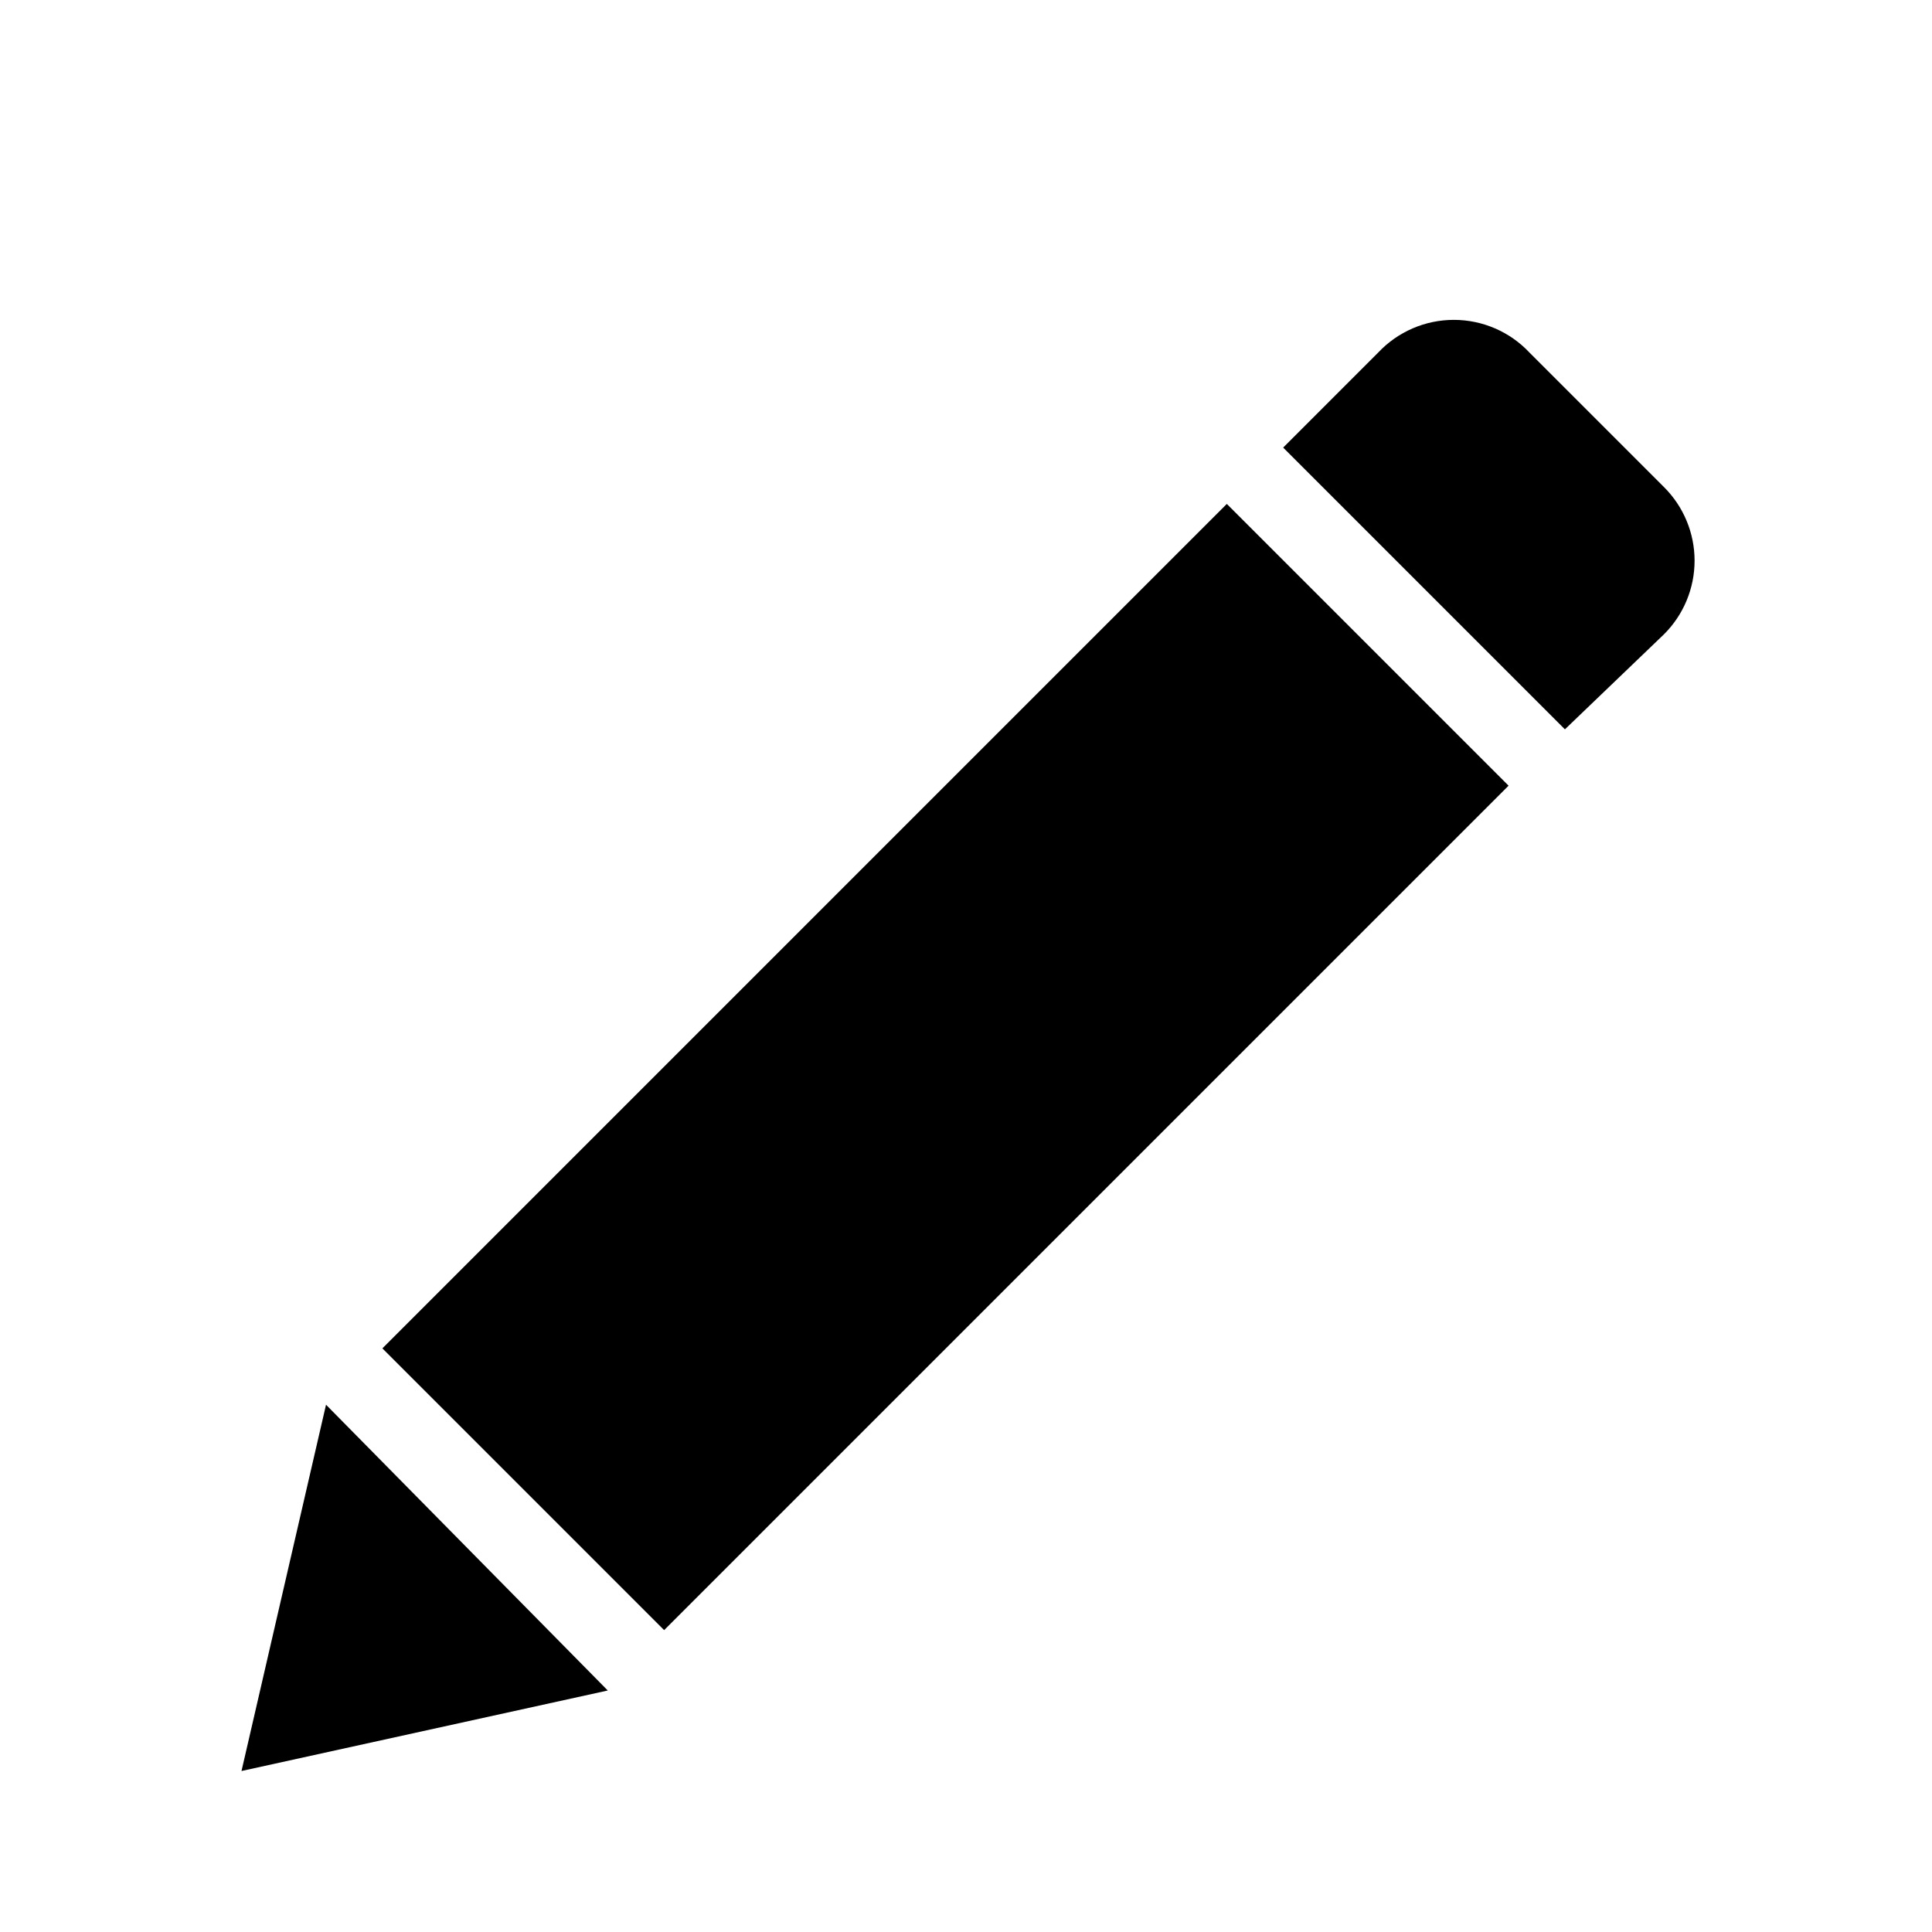
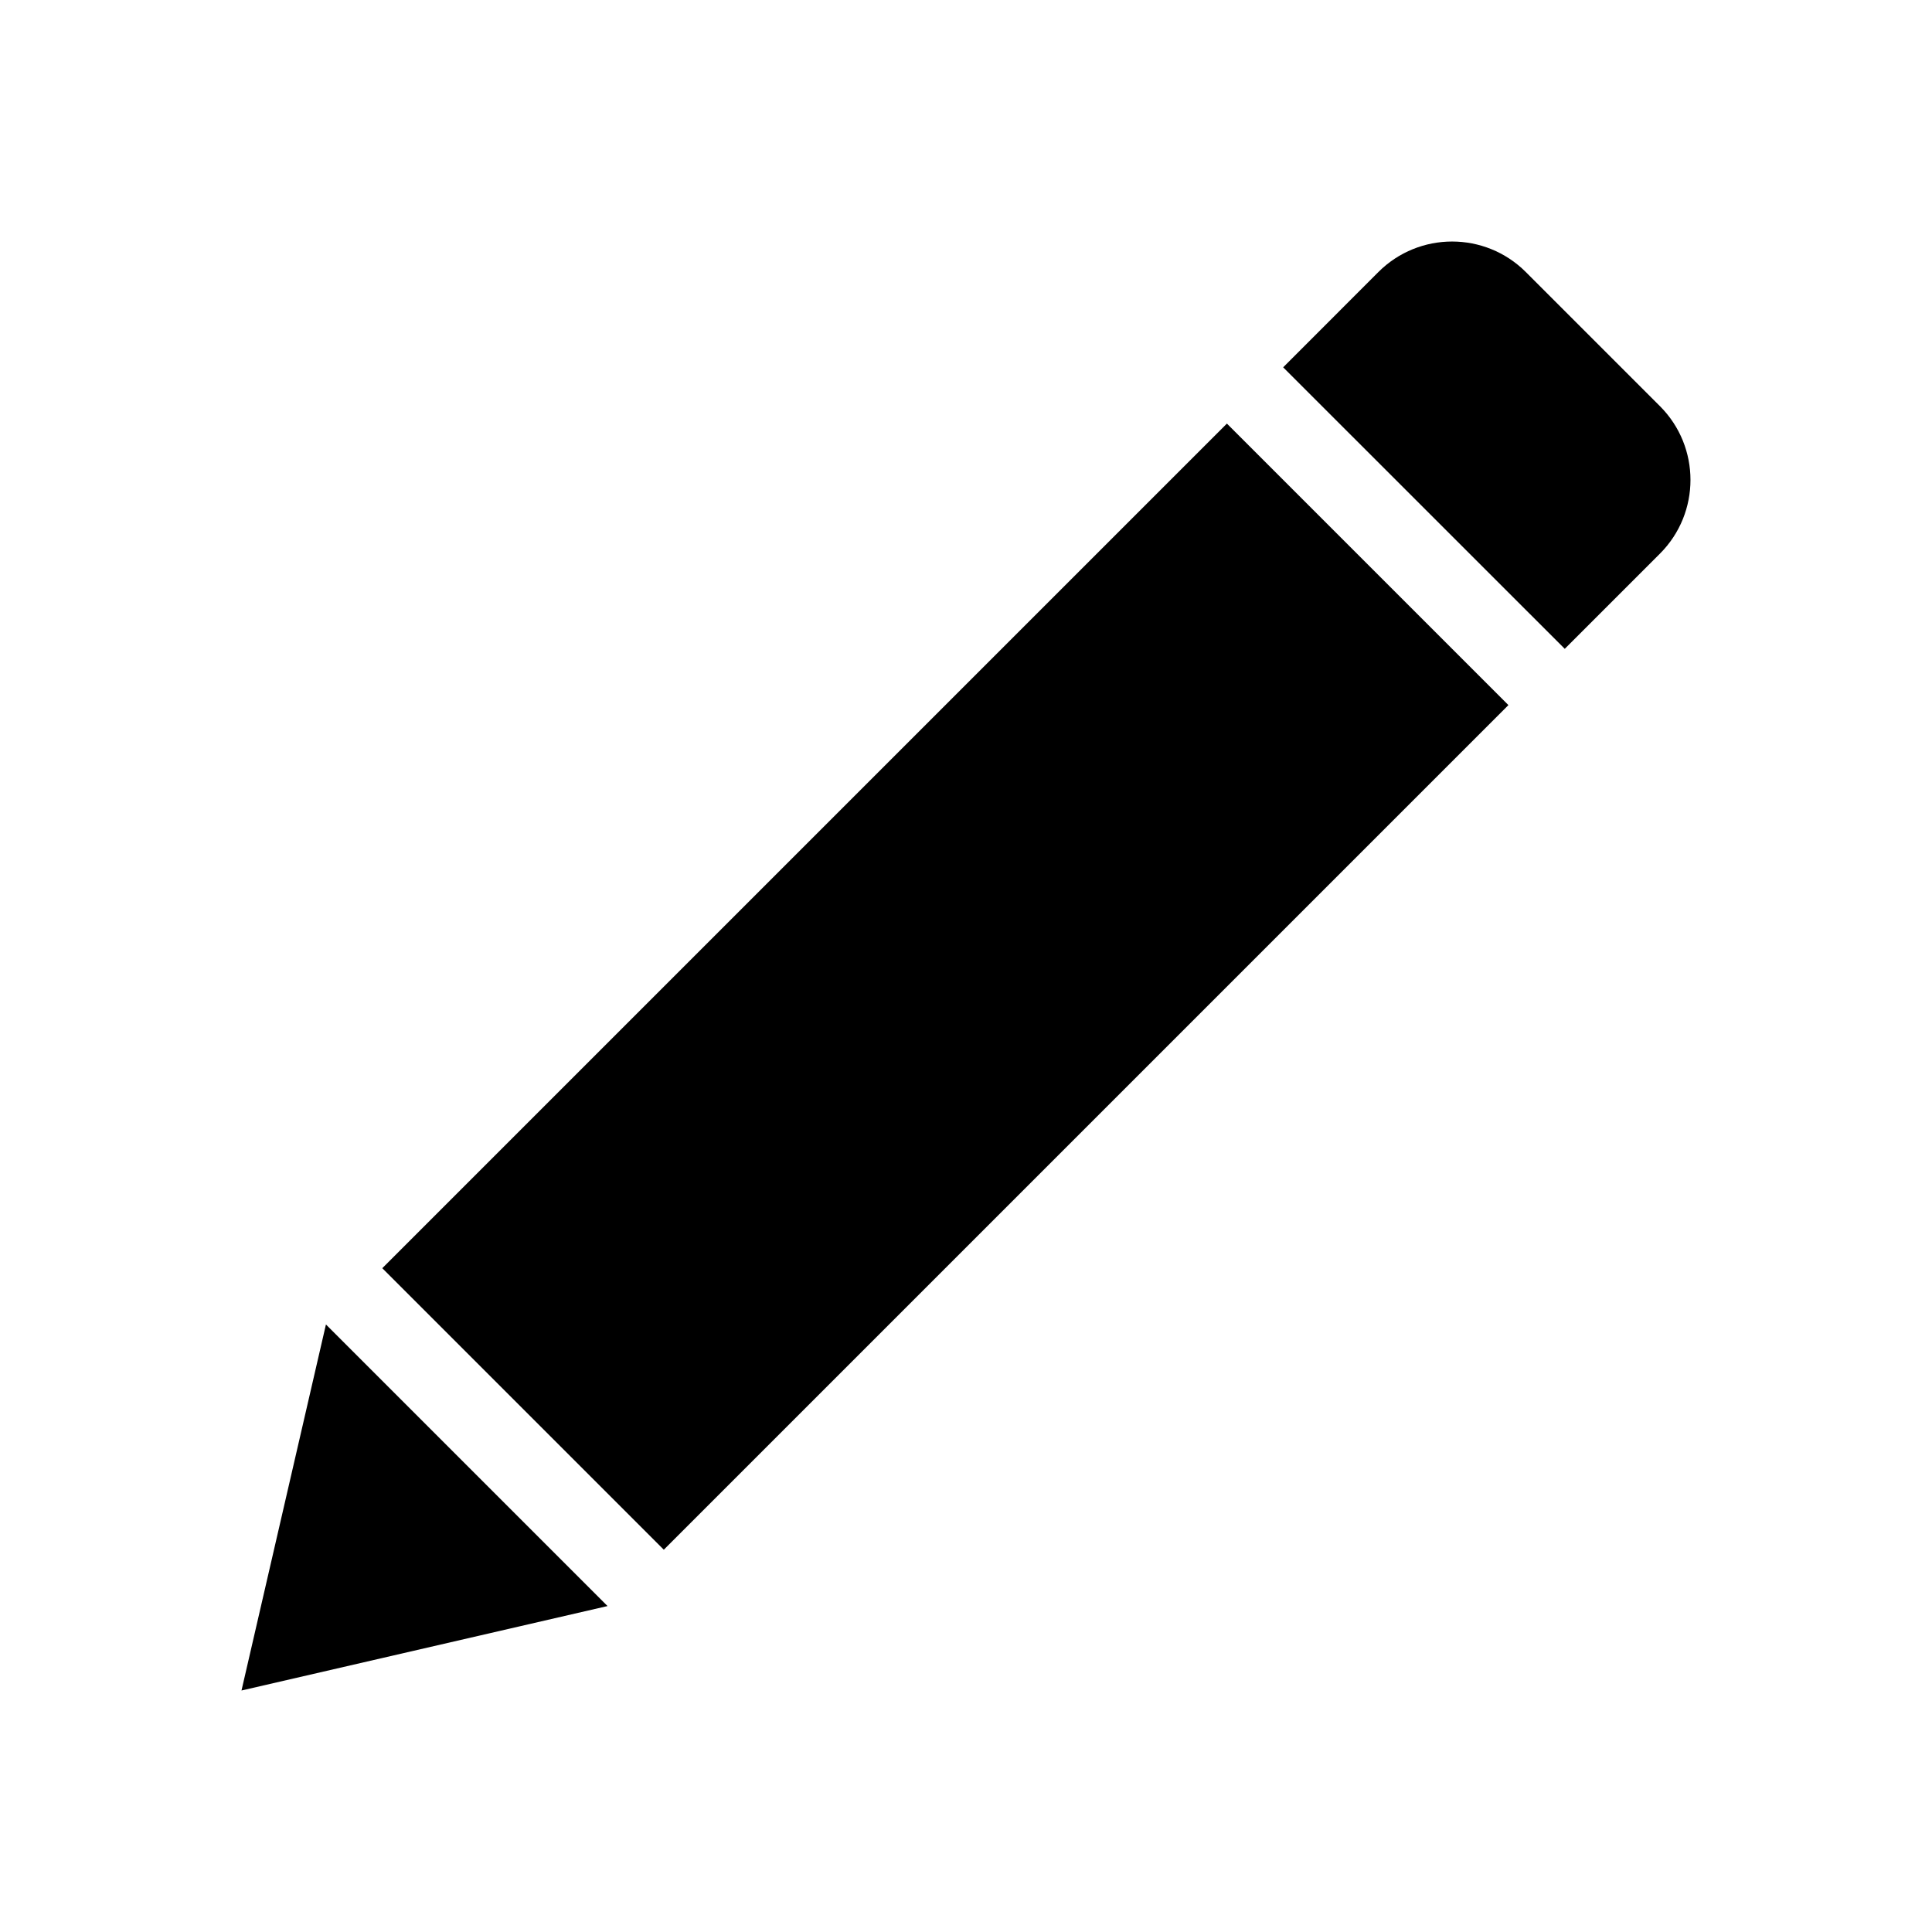
- <svg xmlns="http://www.w3.org/2000/svg" viewBox="0 0 24 24">
-   <path d="M19 4.38l1.67 1.67a1.29 1.29 0 010 1.83l-1.23 1.18-3.5-3.5 1.18-1.18a1.29 1.29 0 011.88 0zm-3.76 1.88l3.5 3.5L8.25 20.25l-3.5-3.5L15.24 6.26zM4.05 17.45L7.55 21 3 22l1.05-4.55z" fill="#000" fill-rule="nonzero" />
+ <svg xmlns="http://www.w3.org/2000/svg" viewBox="-3 -3 24 24">
+   <path fill-rule="evenodd" clip-rule="evenodd" d="M15.954.379l1.667 1.667a1.296 1.296 0 010 1.831L16.438 5.06 12.94 1.563 14.123.379a1.296 1.296 0 011.831 0zm-3.713 1.883l3.497 3.497L5.246 16.251l-3.497-3.497L12.241 2.262zM1.049 13.453l3.498 3.498L0 18l1.049-4.547z" />
</svg>
